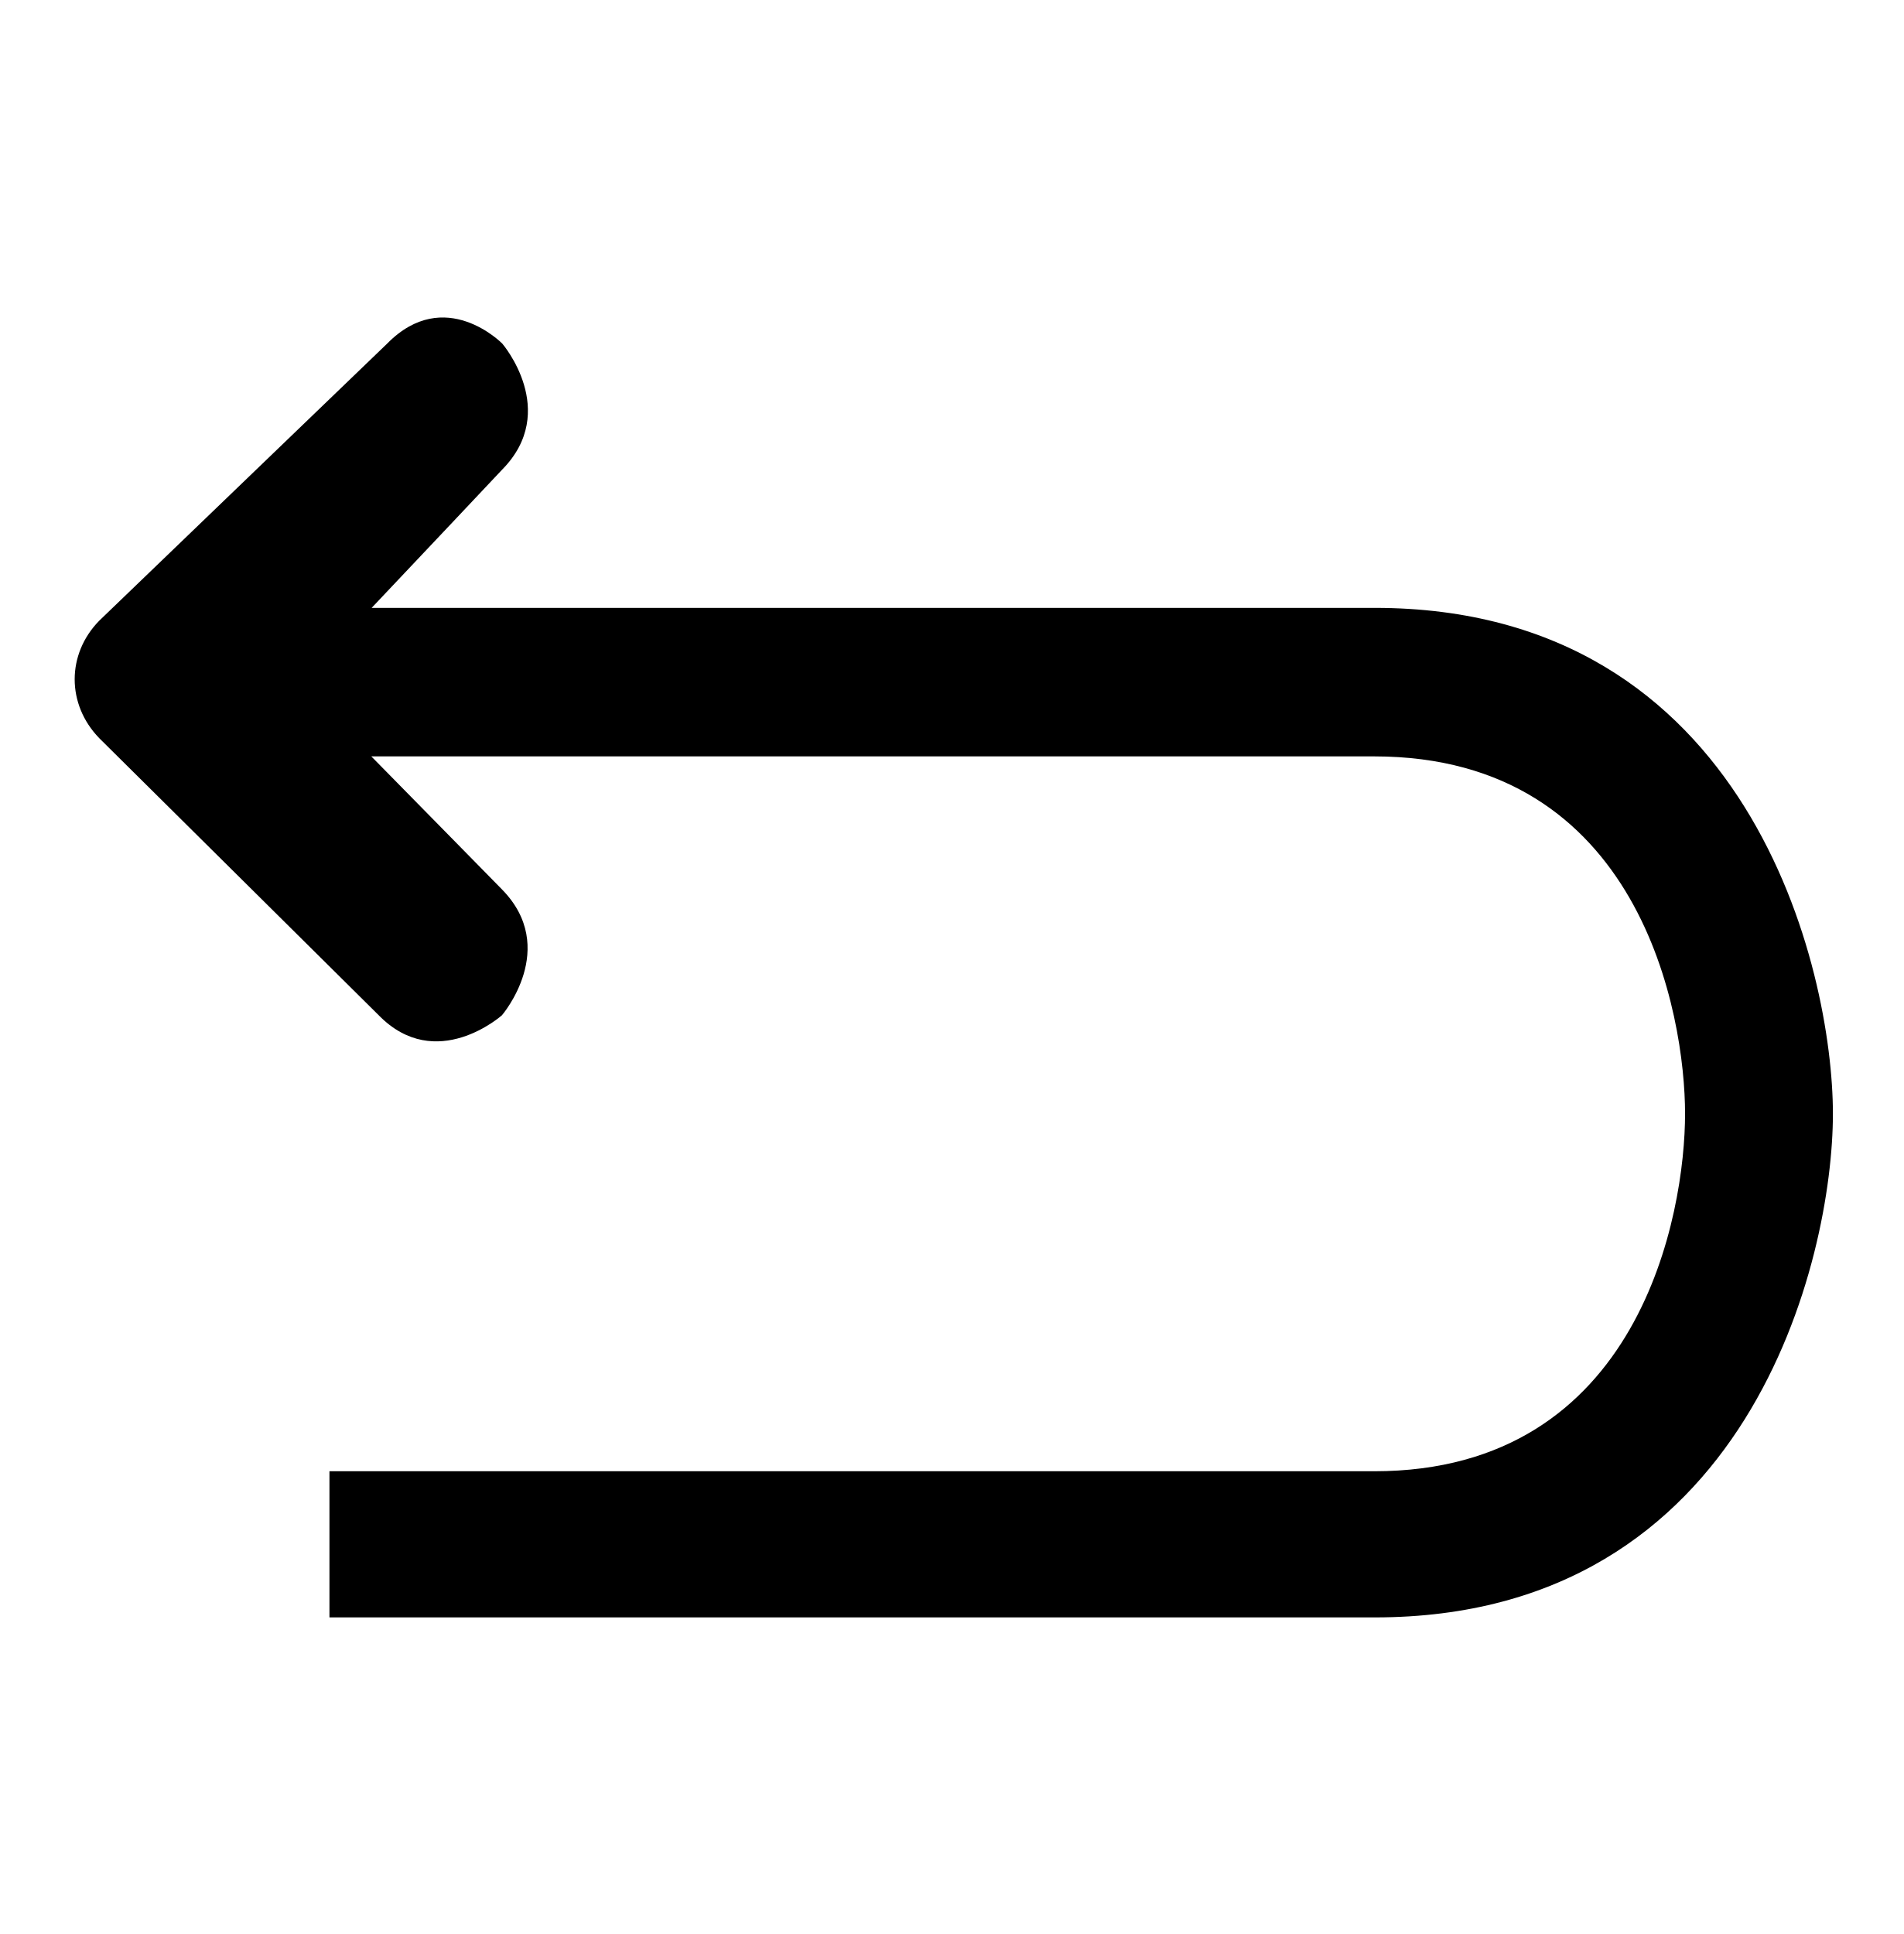
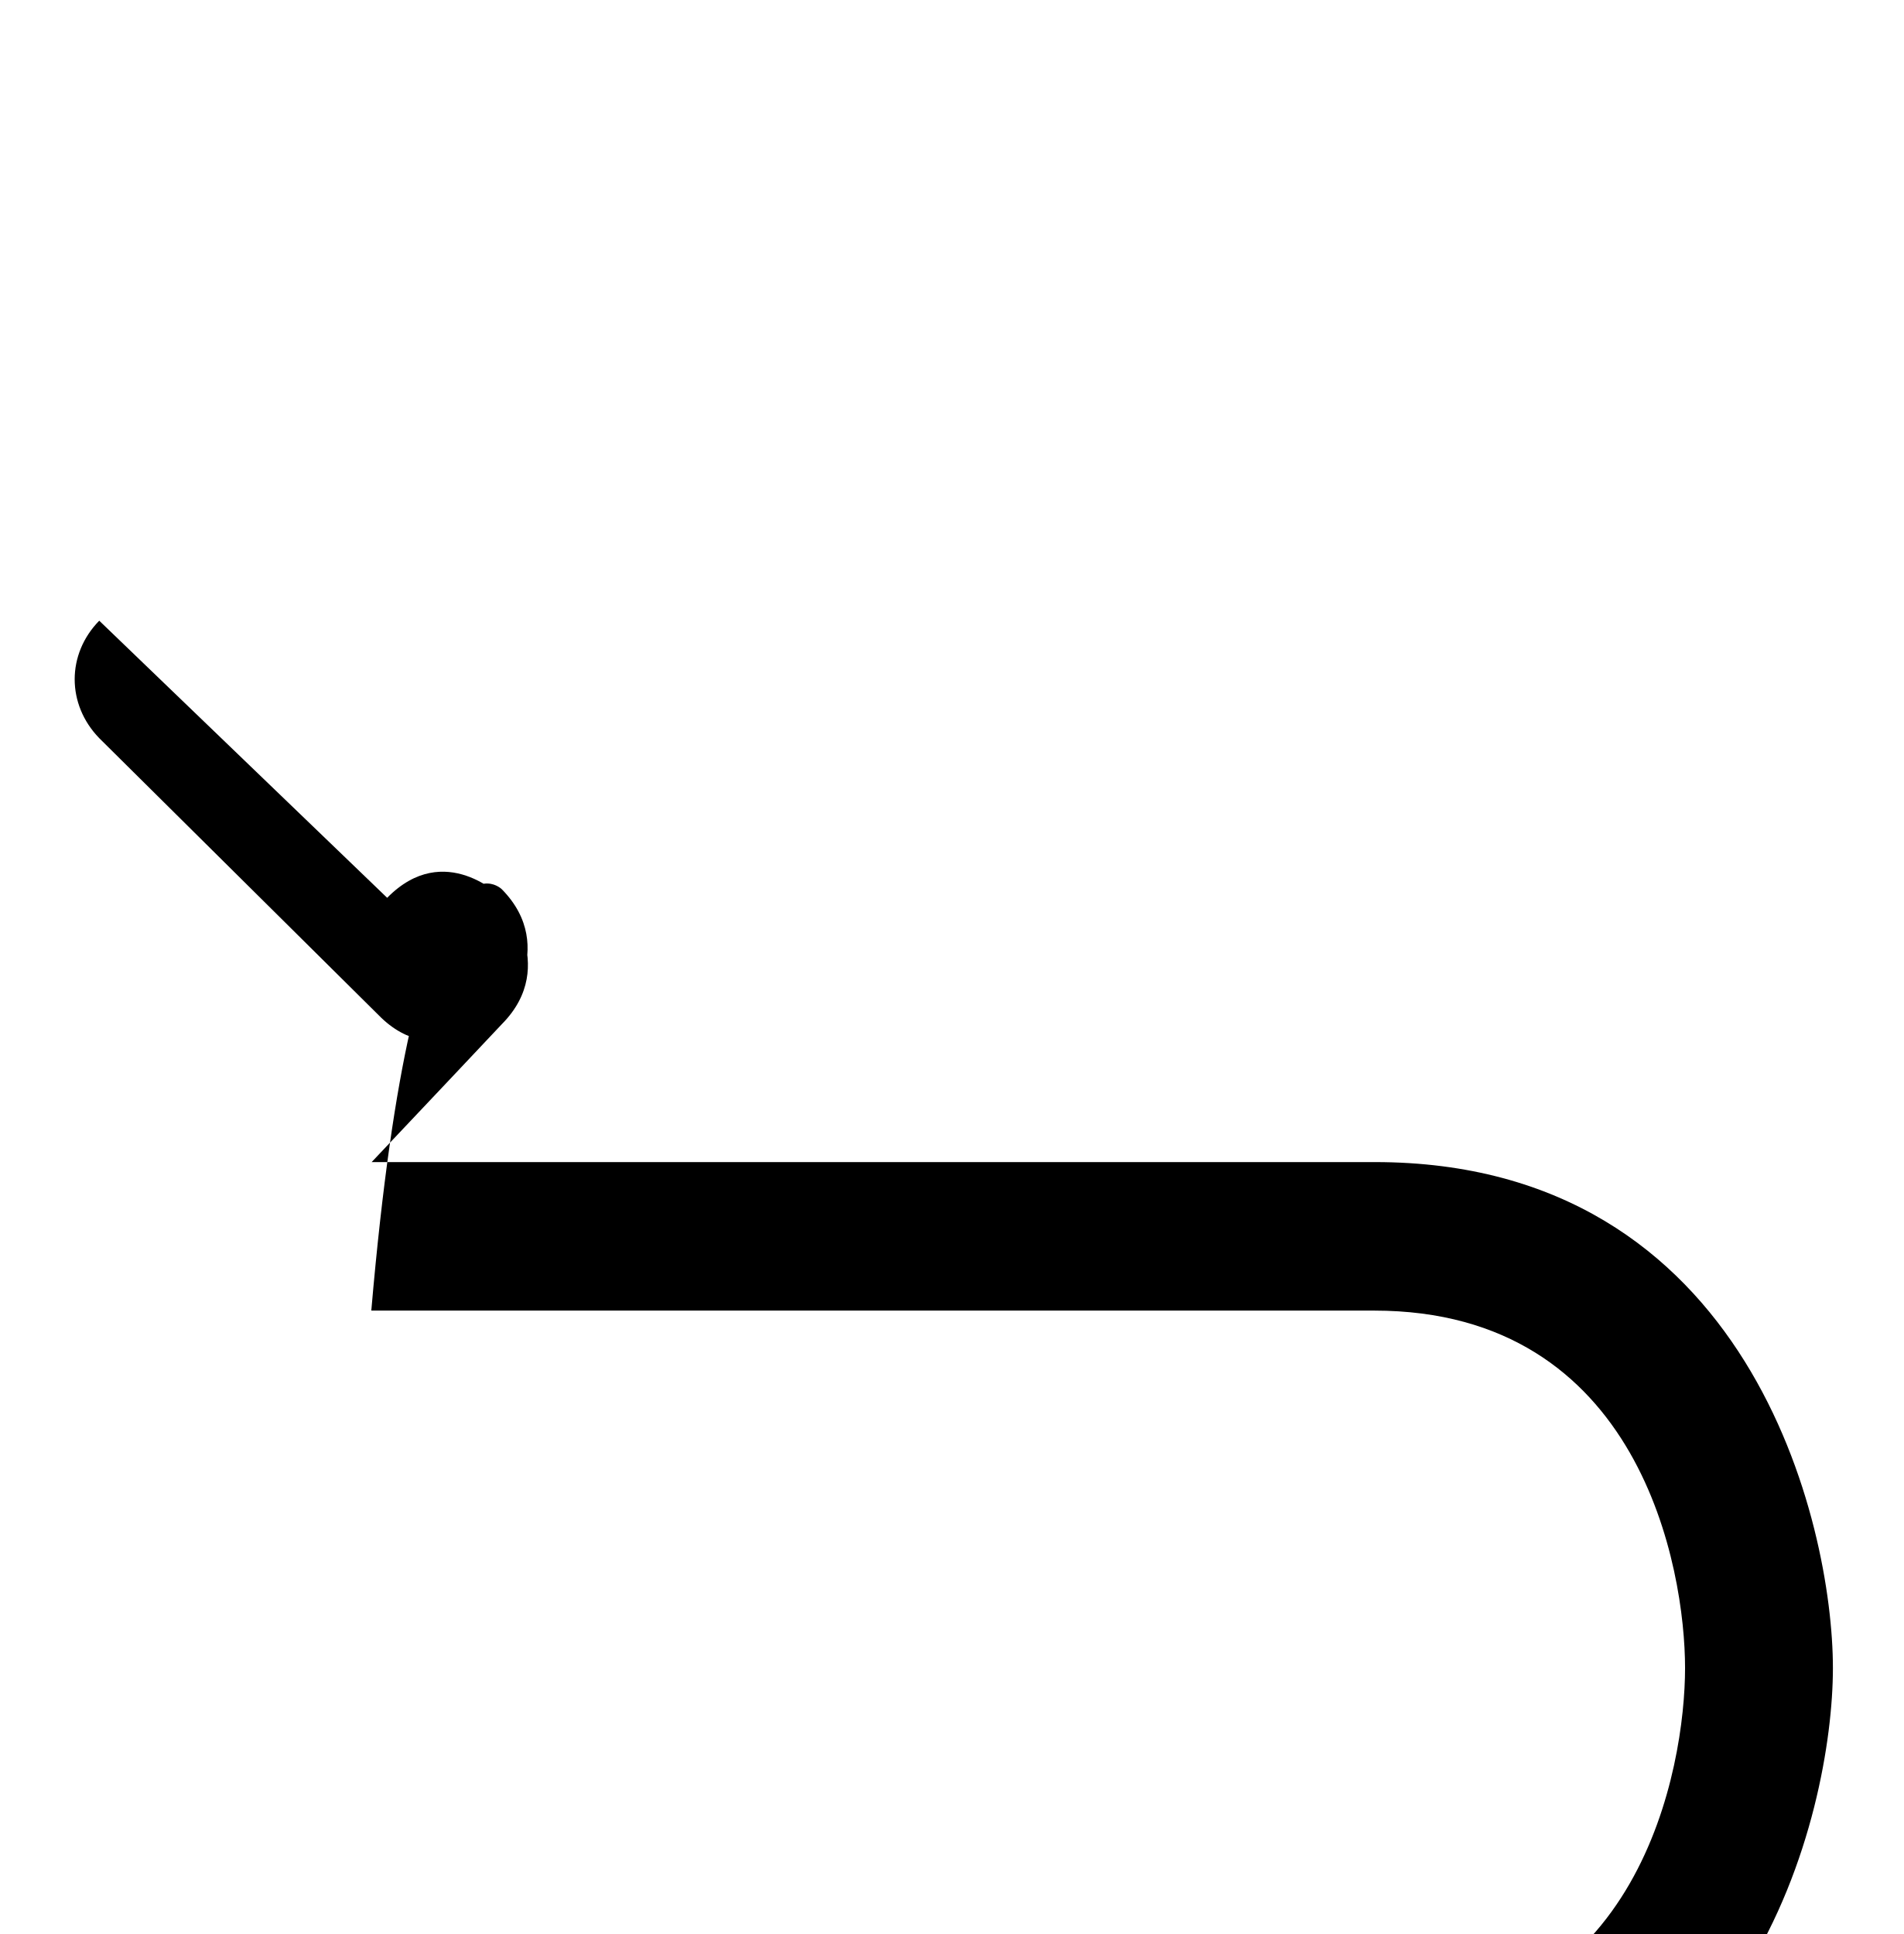
- <svg xmlns="http://www.w3.org/2000/svg" version="1.1" id="Calque_1" x="0px" y="0px" viewBox="0 0 564 573" style="enable-background:new 0 0 564 573;" xml:space="preserve">
-   <g>
-     <path id="Combined-Shape" class="st0" d="M148.7,263.5c17.1,17.4,0,37.3,0,37.3s-19.5,17.4-36.5,0l-82.8-82.1    c-9.7-10-9.7-24.9,0-34.8l85.3-82.1c17.1-17.4,34.1,0,34.1,0s17.1,19.9,0,37.3c0,0-25.8,27.4-38.7,41h297.2    c111.2,0,135.7,107.4,135.7,149.9s-24.5,149.2-135.7,149.2H97.6v-43.3h309.5c79,0,92.1-76.7,92.1-105.9s-13.1-105.9-92.1-105.9H110    C123,237.3,148.7,263.5,148.7,263.5z" />
-   </g>
+ <svg xmlns="http://www.w3.org/2000/svg" version="1.1" viewBox="0 0 564 573">
+   <path d="M148.7,263.5c17.1,17.4,0,37.3,0,37.3s-19.5,17.4-36.5,0l-82.8-82.1 c-9.7-10-9.7-24.9,0-34.8l85.3 82.1c17.1-17.4,34.1,0,34.1,0s17.1,19.9,0,37.3c0,0-25.8,27.4-38.7,41h297.2 c111.2,0,135.7,107.4,135.7,149.9s-24.5,149.2-135.7,149.2H97.6v-43.3h309.5c79,0,92.1-76.7,92.1-105.9s-13.1-105.9-92.1-105.9H110 C123,237.3,148.7,263.5,148.7,263.5z" />
</svg>
